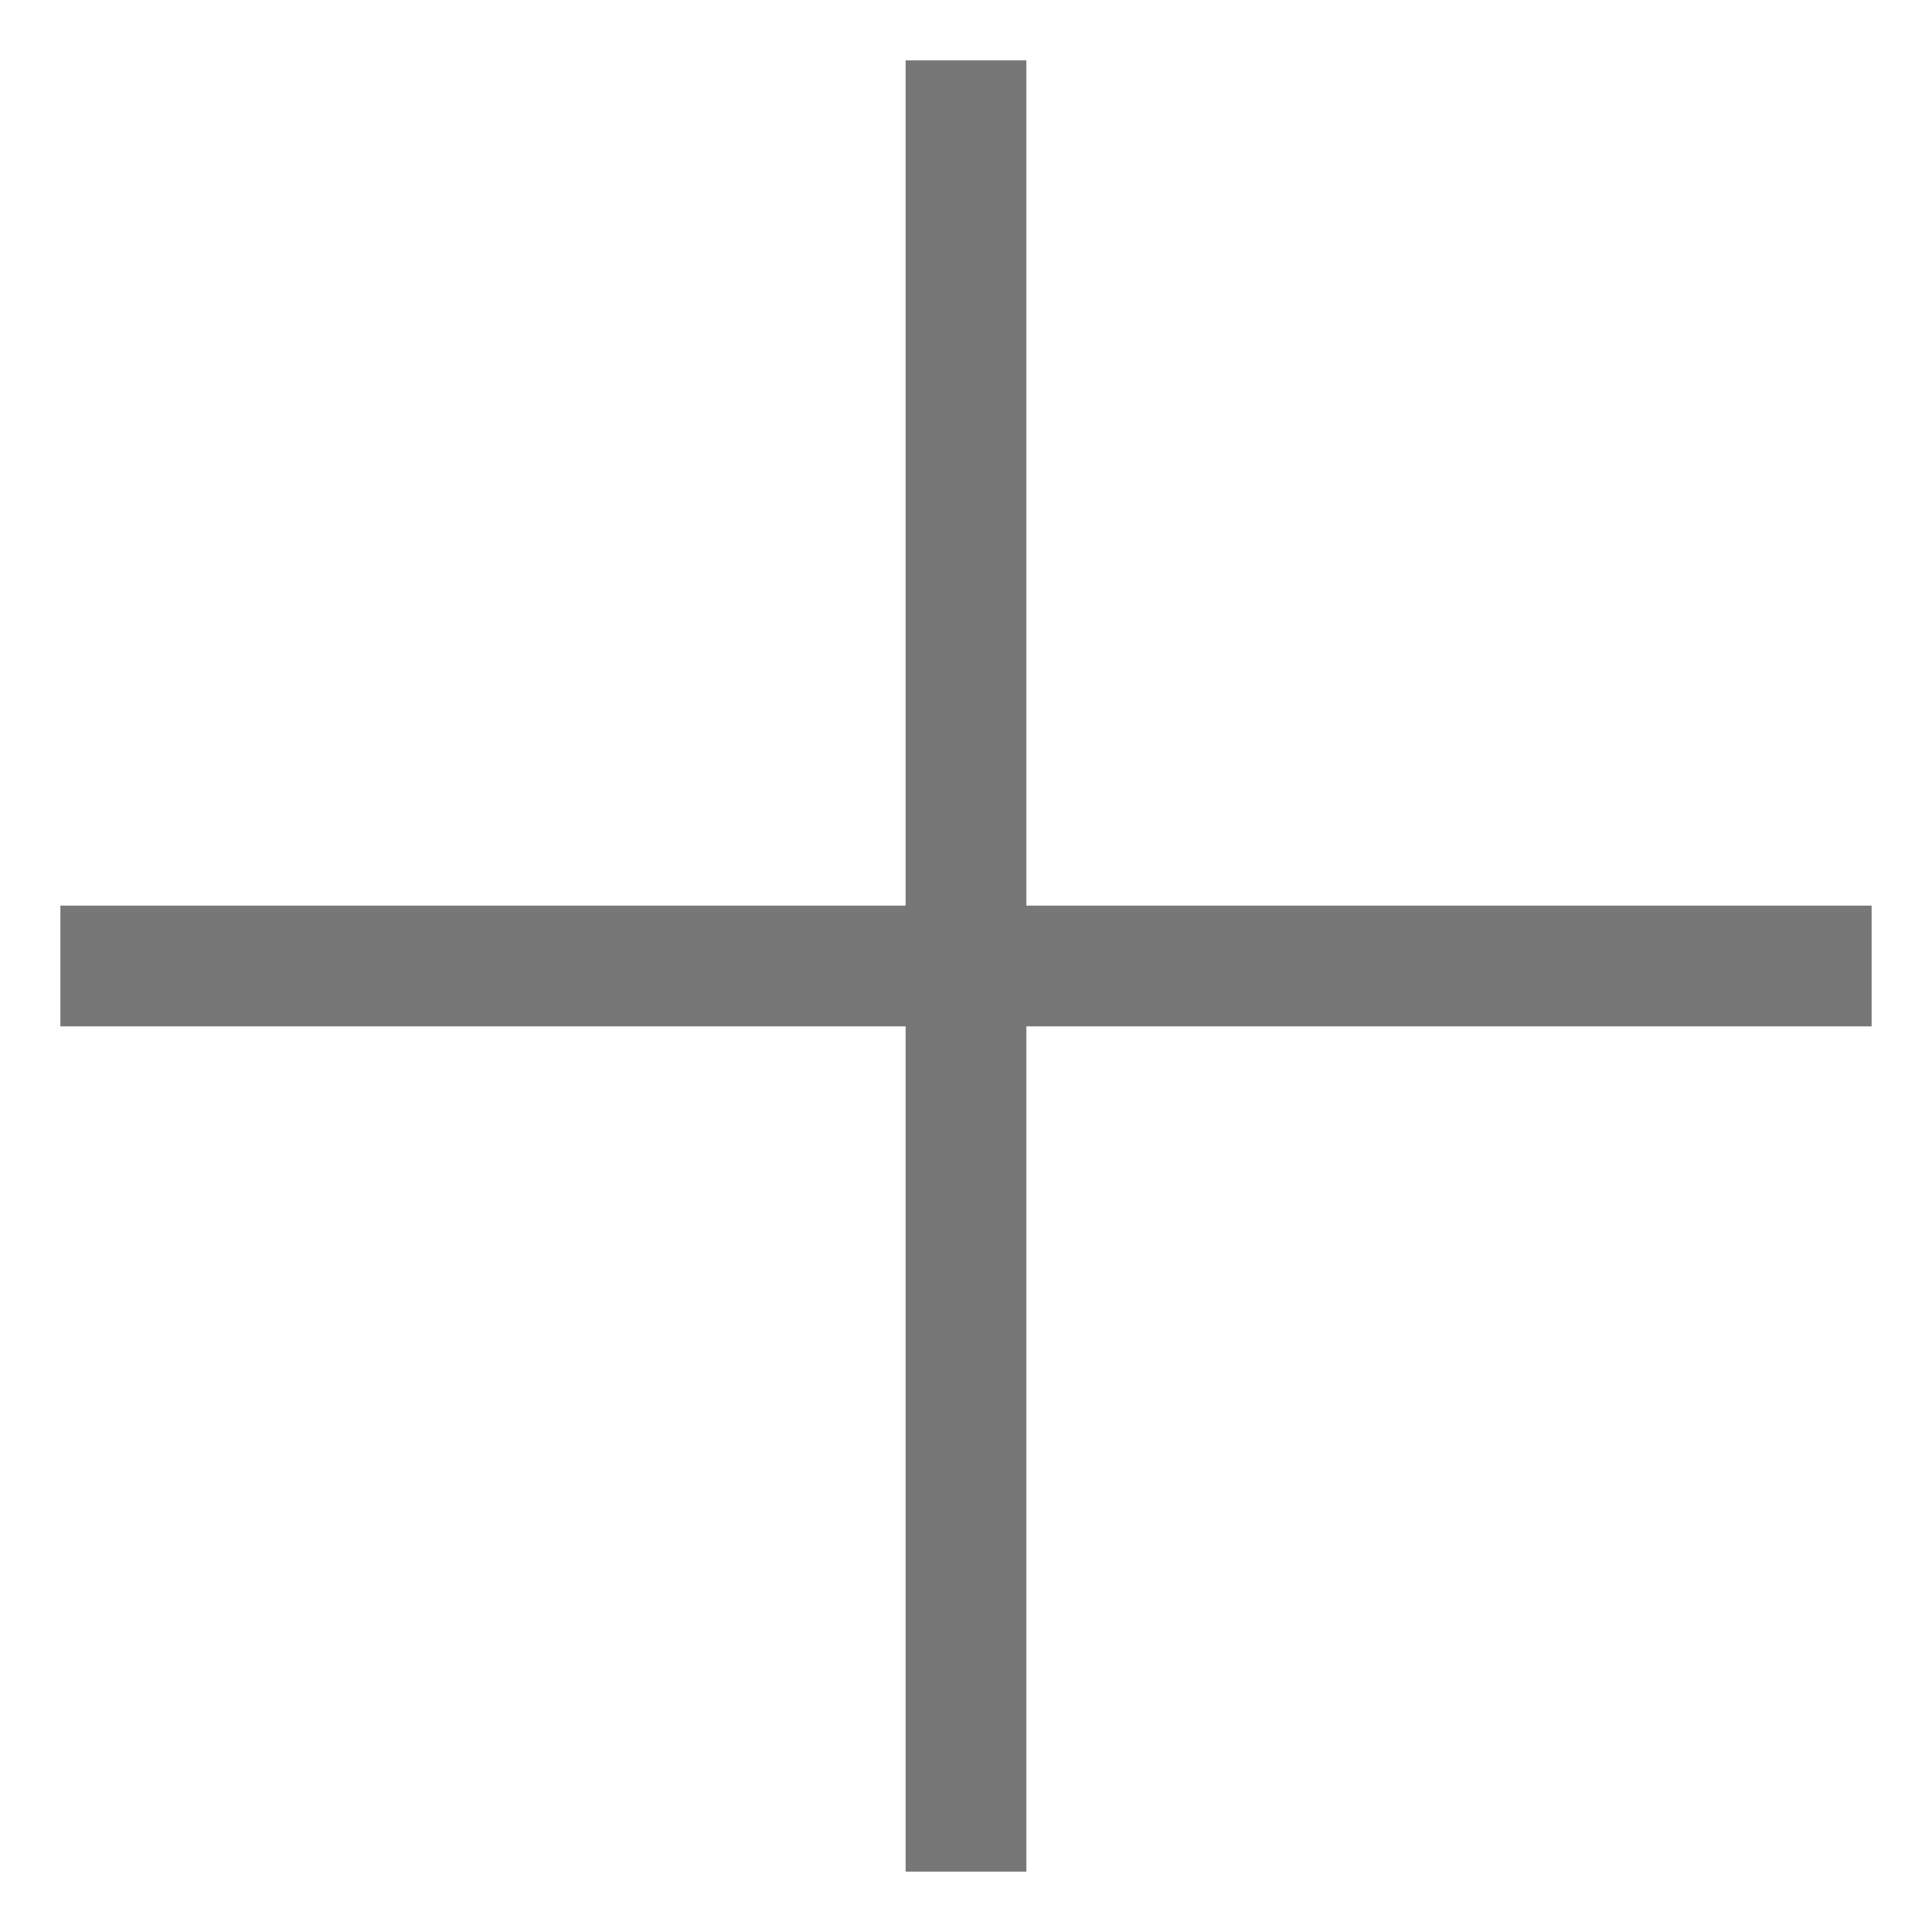
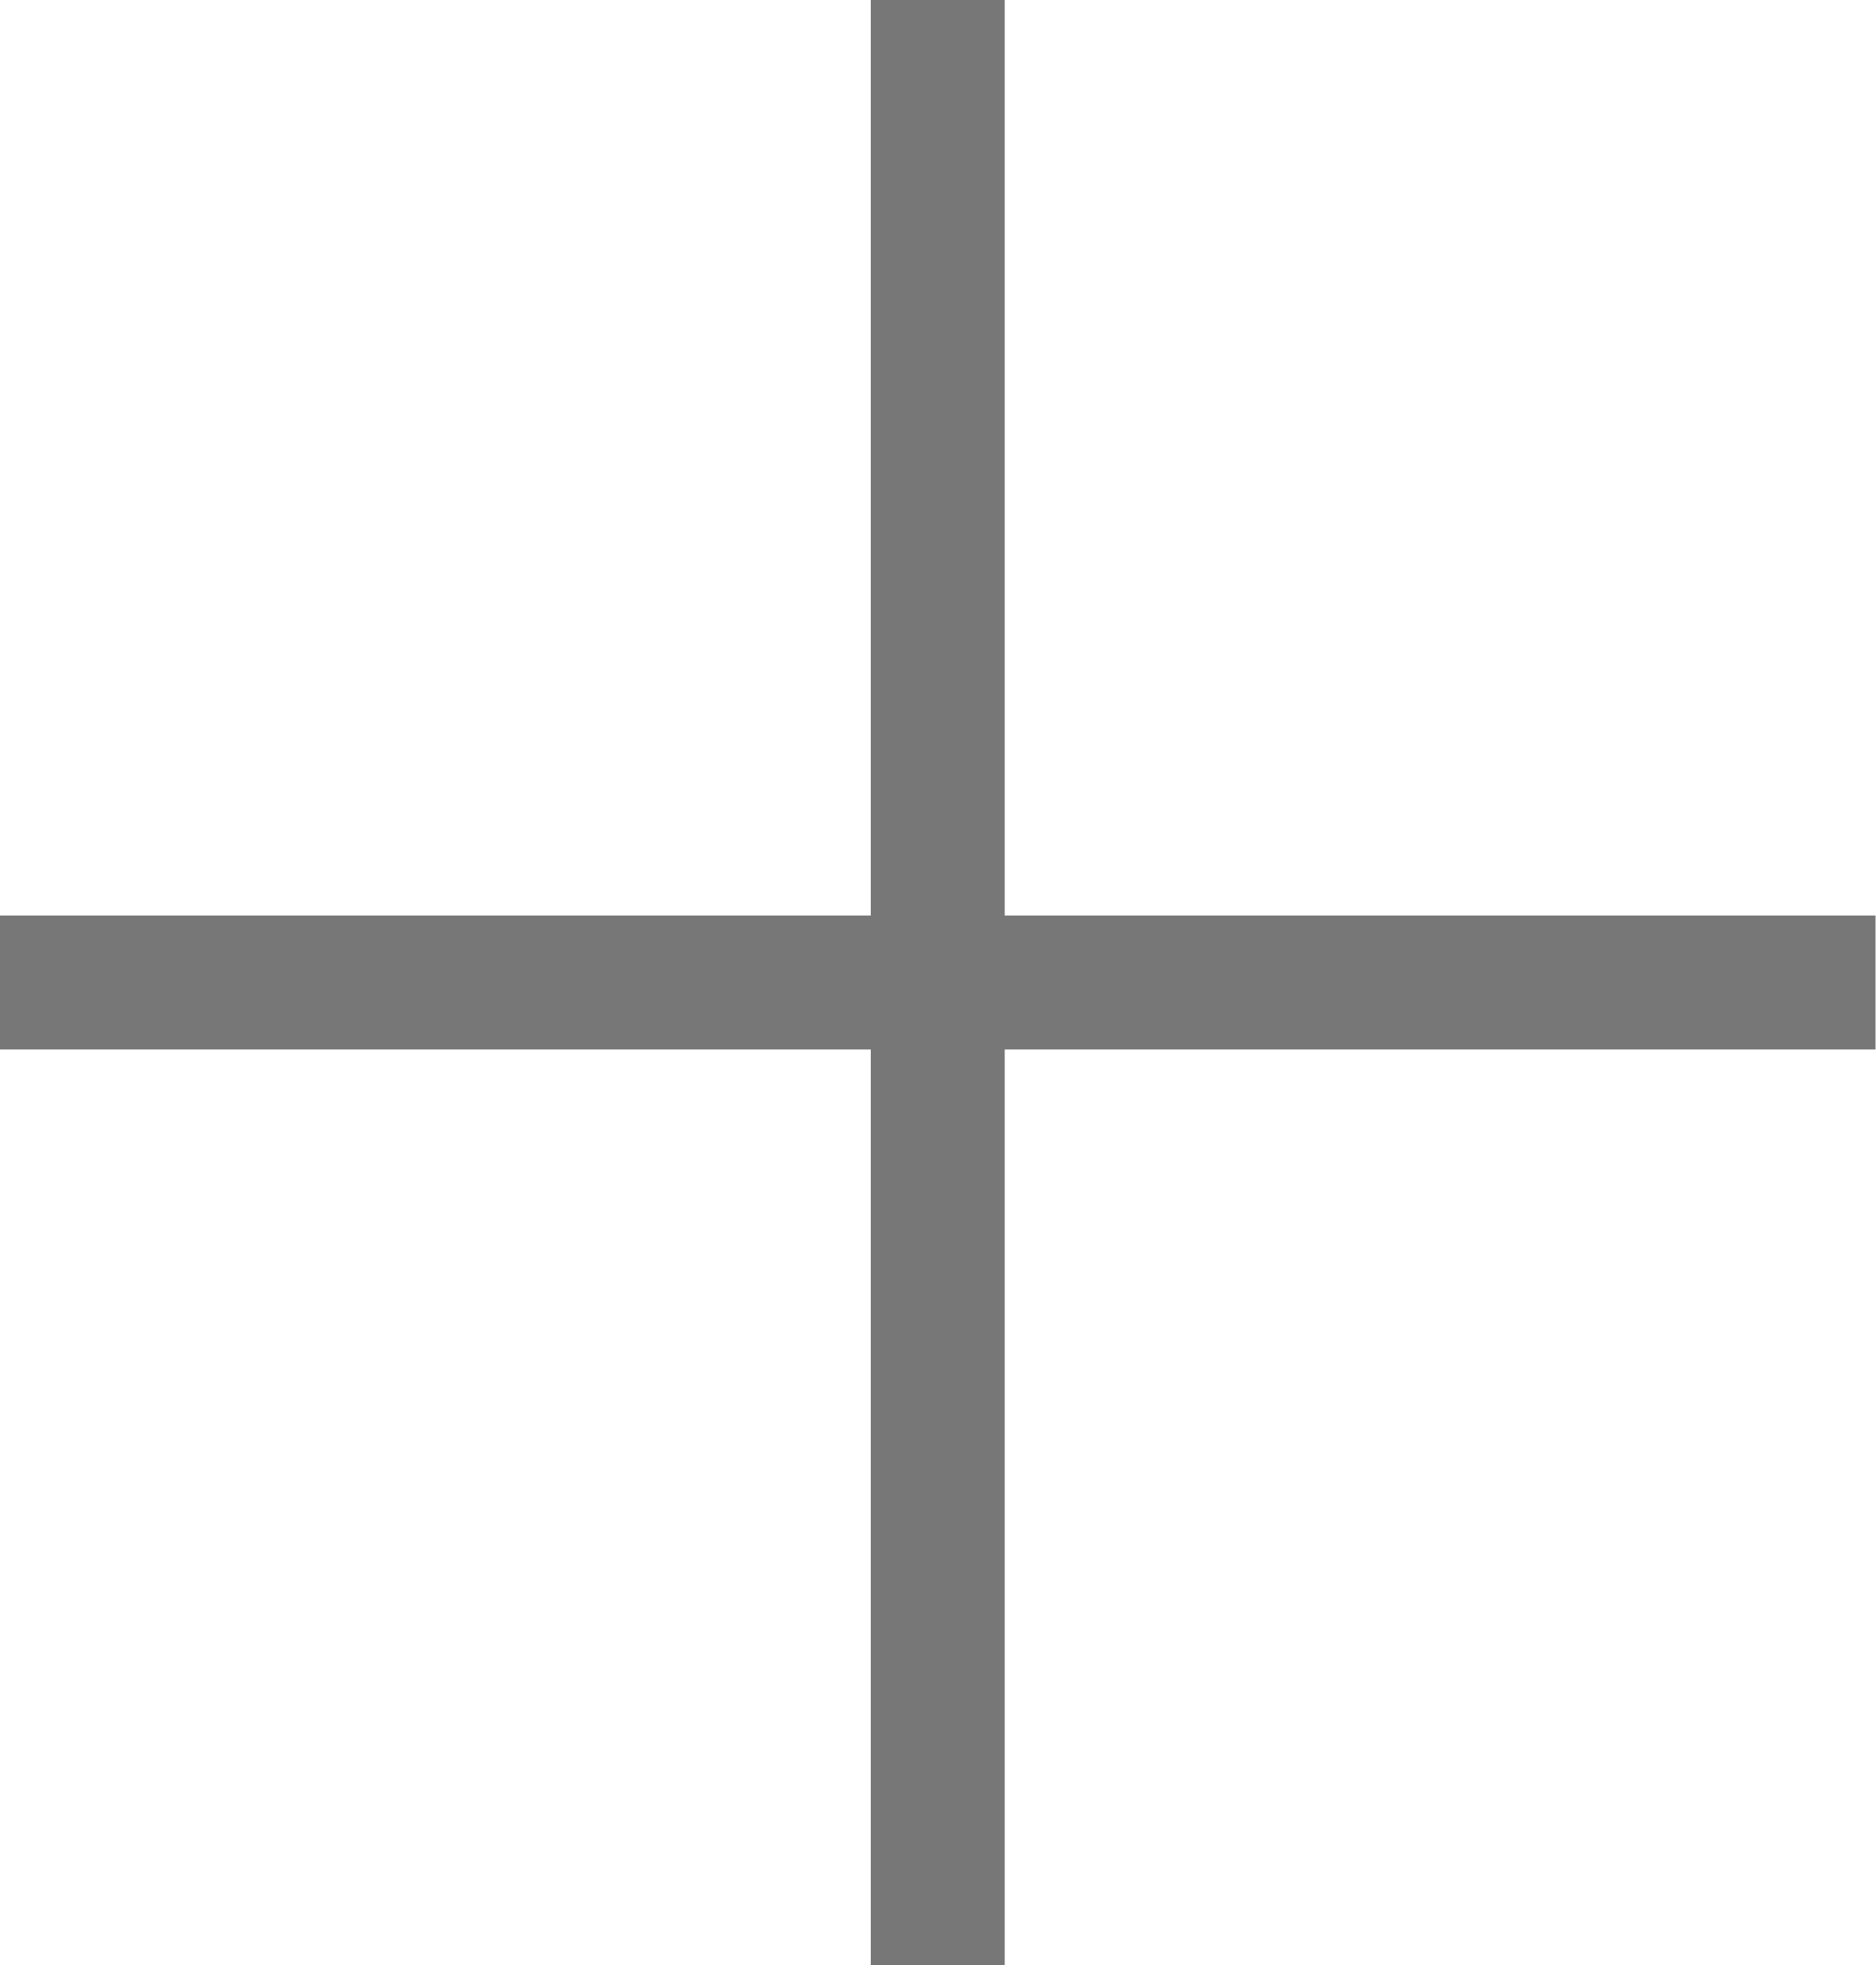
- <svg xmlns="http://www.w3.org/2000/svg" width="64" height="64" version="1.1" viewBox="0 0 64 64">
-   <line stroke-width="4" x1="2" y1="32" x2="62" y2="32" stroke="#777" />
-   <line stroke-width="4" x1="32" y1="2" x2="32" y2="62" stroke="#777" />
+ <svg xmlns="http://www.w3.org/2000/svg" version="1.1" id="Ebene_1" x="0px" y="0px" width="21.002px" height="22.002px" viewBox="0 0 21.002 22.002" enable-background="new 0 0 21.002 22.002" xml:space="preserve">
+   <g>
+     <rect y="10.251" fill="#777777" width="21.002" height="1.5" />
+   </g>
+   <g>
+     <rect x="9.751" fill="#777777" width="1.5" height="22.002" />
+   </g>
</svg>
